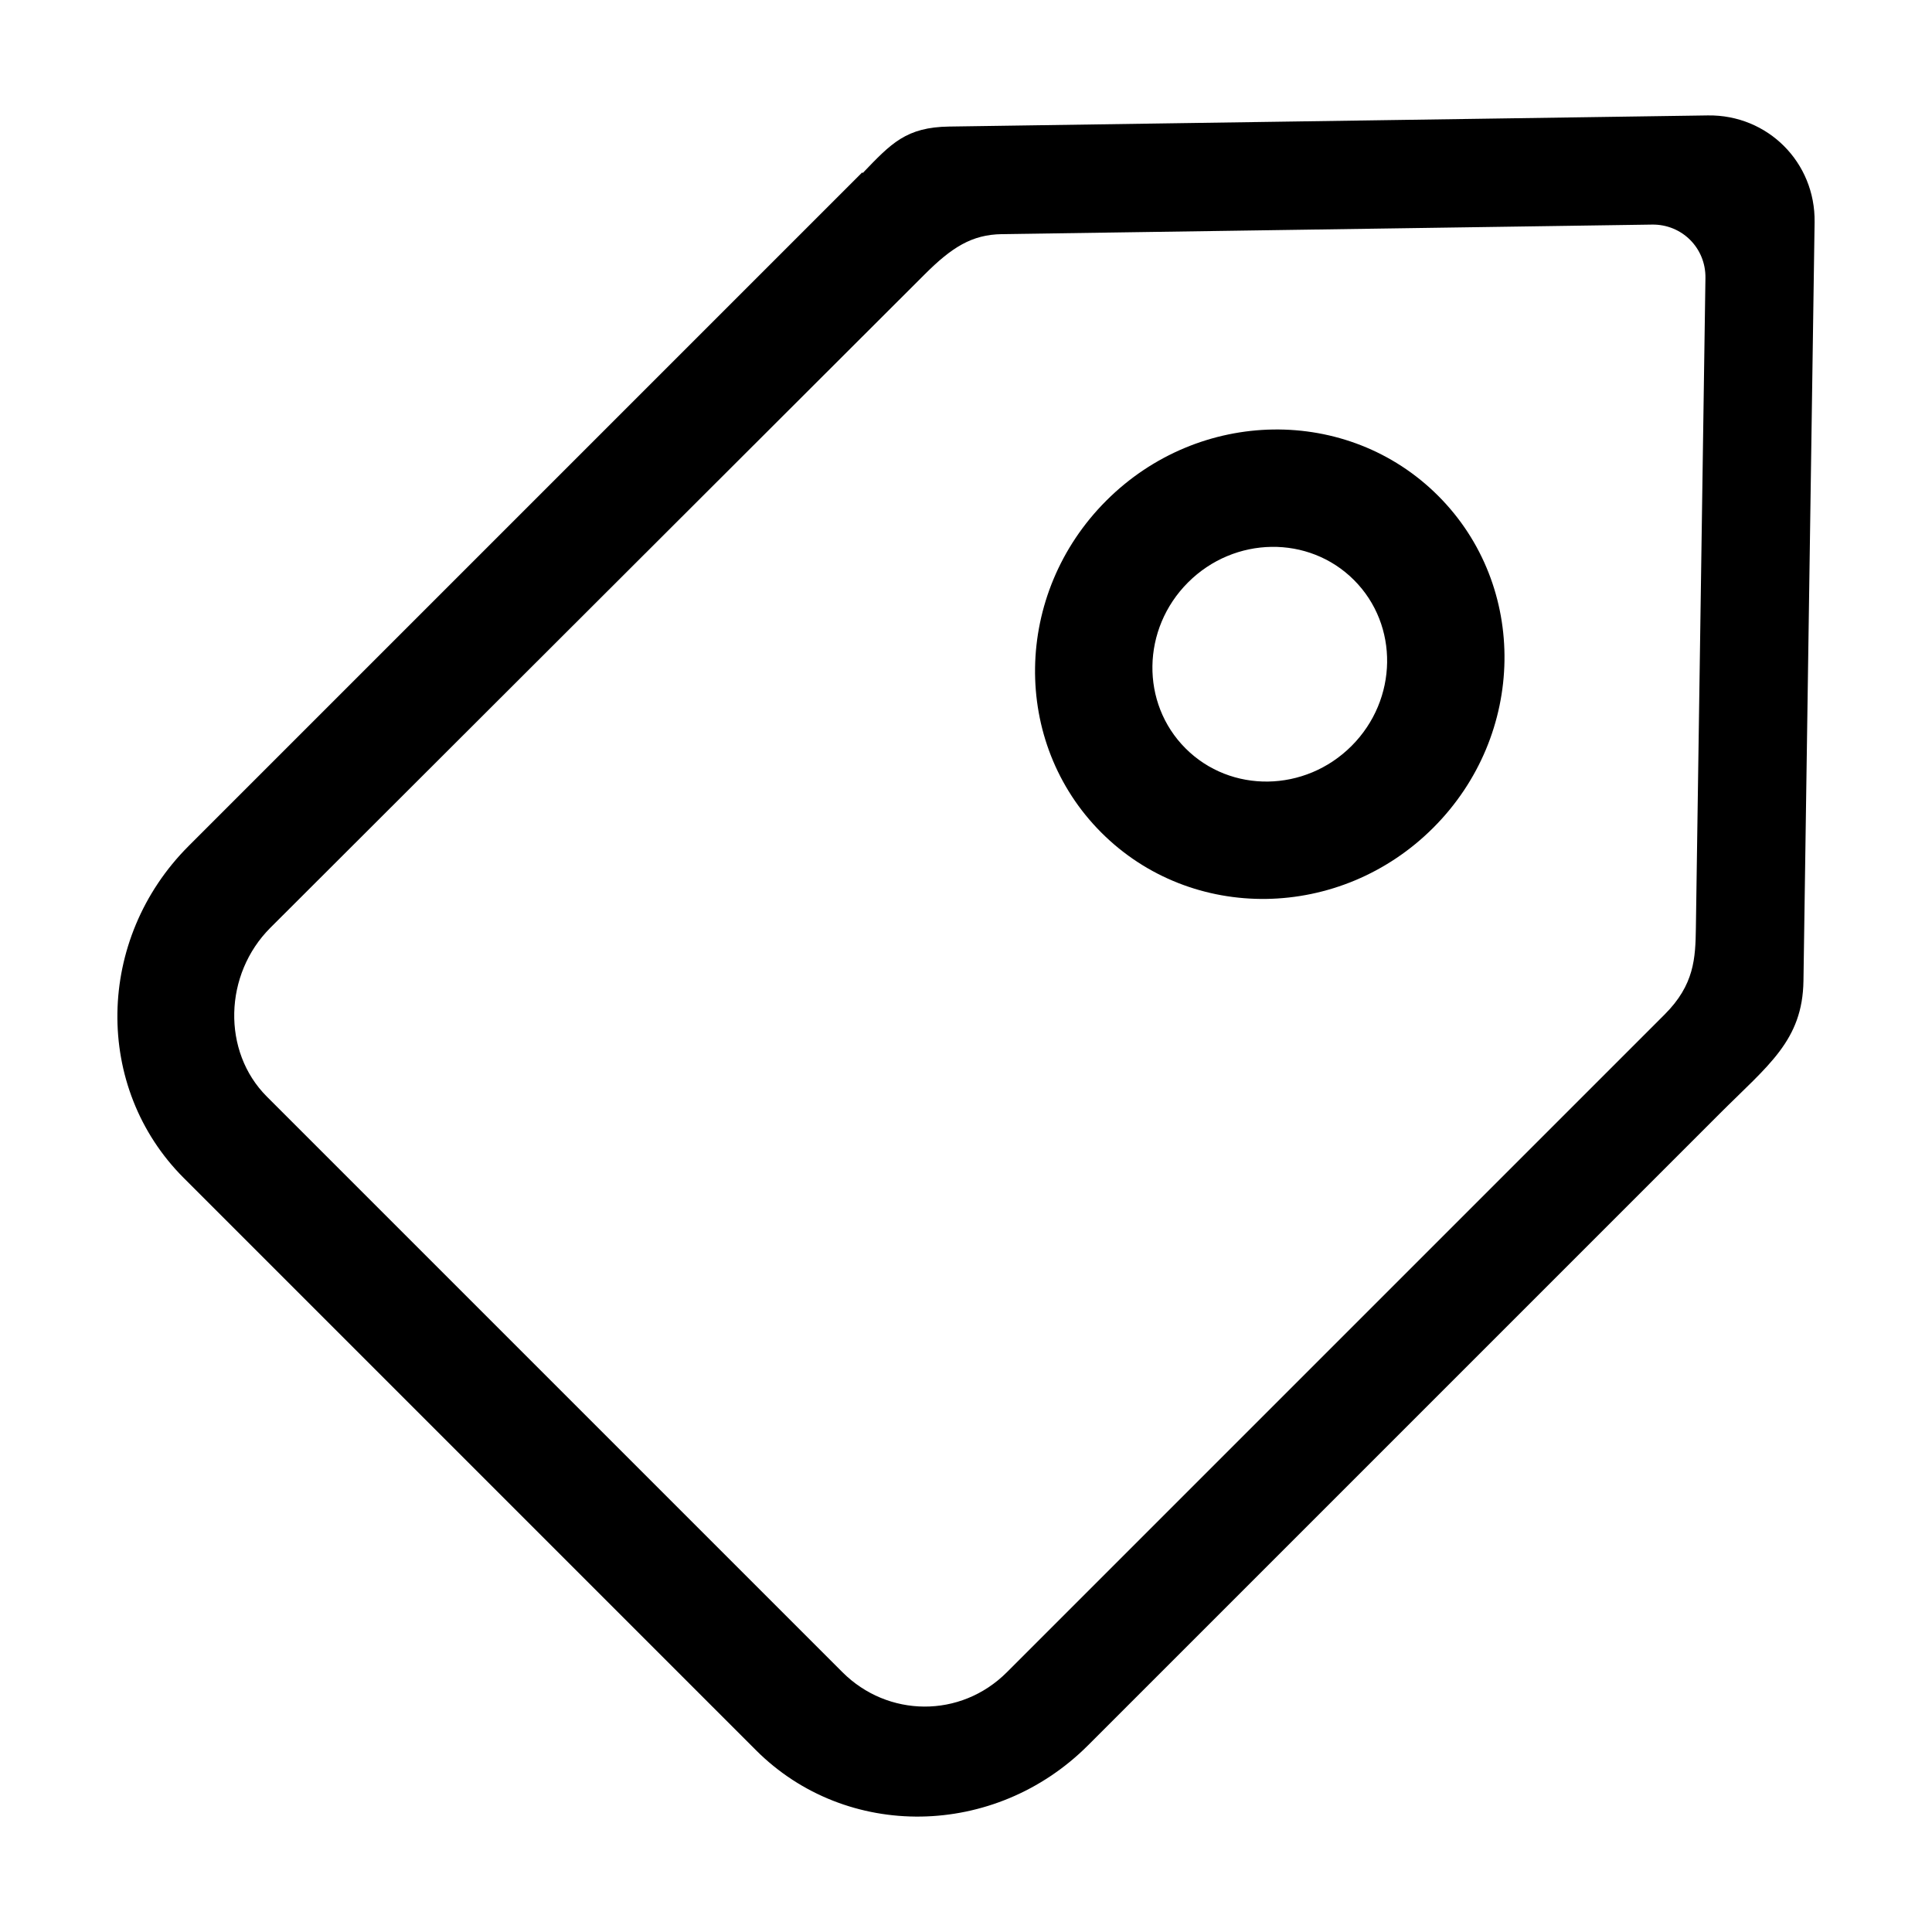
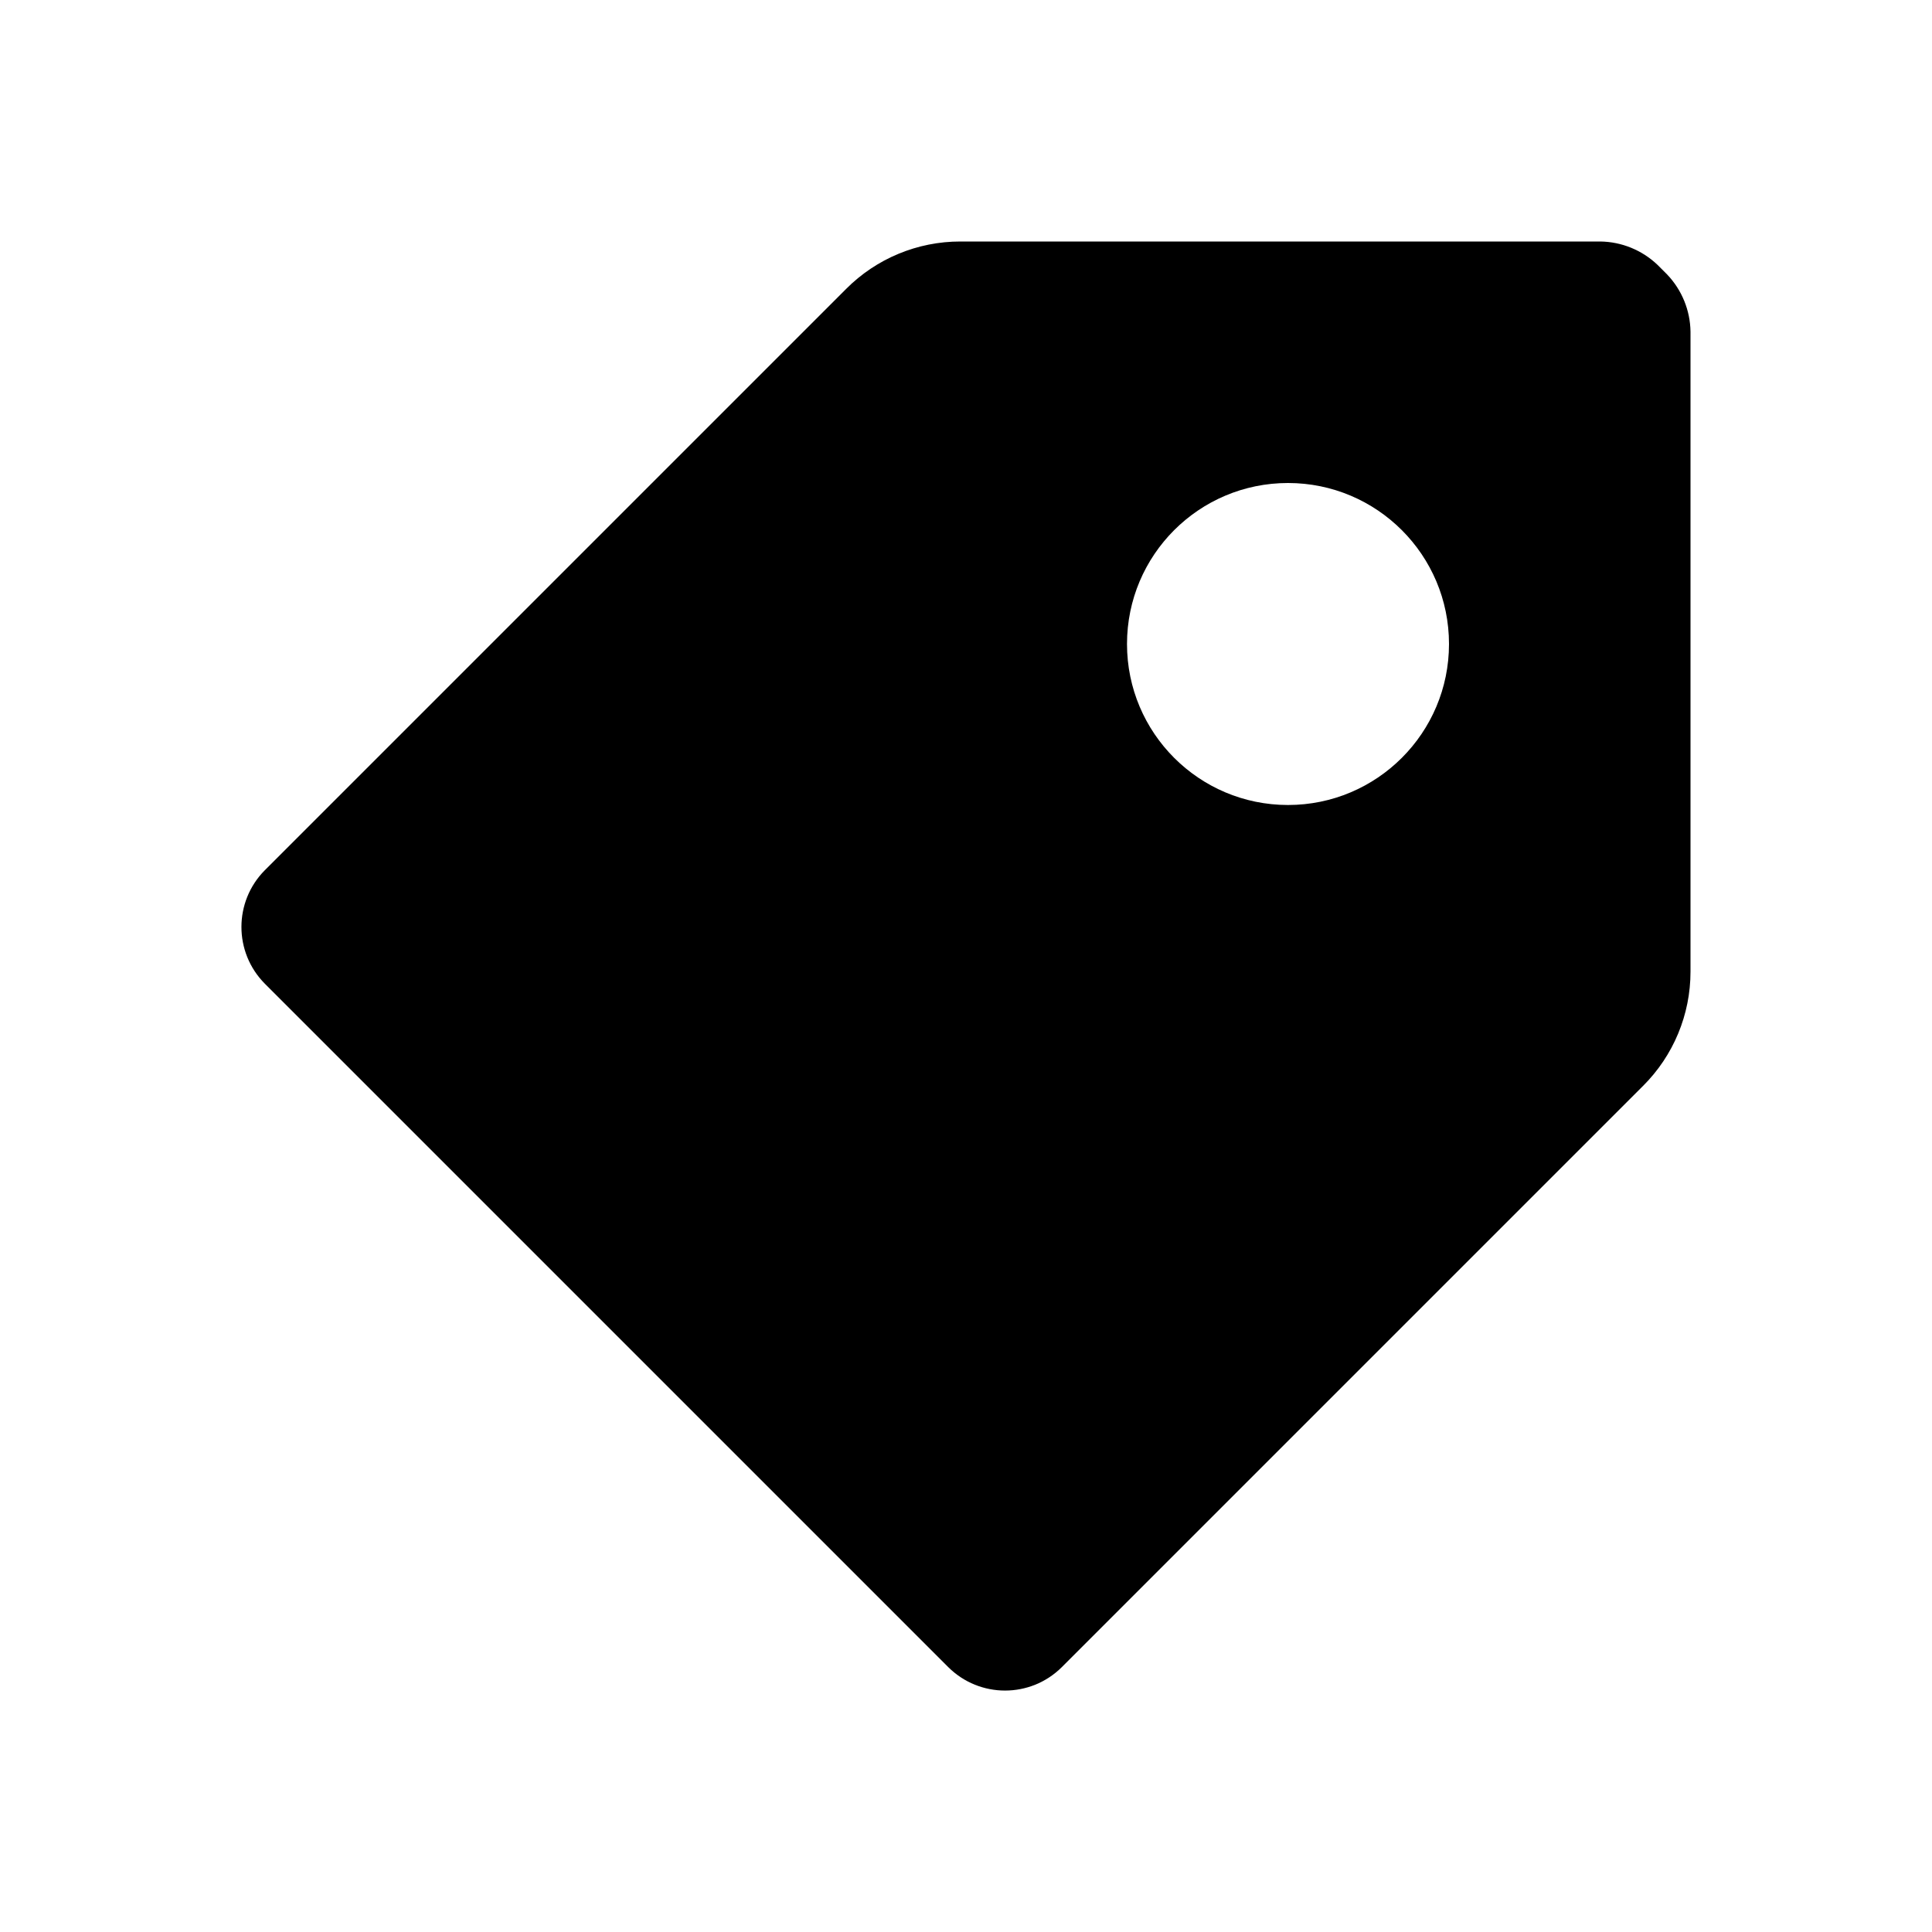
- <svg xmlns="http://www.w3.org/2000/svg" t="1579161515630" class="icon" viewBox="0 0 1024 1024" version="1.1" p-id="2095" width="200" height="200">
+ <svg xmlns="http://www.w3.org/2000/svg" t="1583919423432" class="icon" viewBox="0 0 1024 1024" version="1.1" p-id="1922" width="200" height="200">
  <defs>
    <style type="text/css" />
  </defs>
-   <path d="M586.335 265.376c-49.293 49.293-50.452 128.061-2.587 175.926 47.867 47.867 126.633 46.706 175.926-2.587 49.297-49.297 50.452-128.057 2.585-175.924C714.393 214.926 635.631 216.079 586.335 265.376zM716.339 395.38c-24.645 24.645-64.029 25.224-87.961 1.292-23.932-23.932-23.353-63.317 1.292-87.961 24.645-24.645 64.029-25.224 87.961-1.292C741.563 331.351 740.984 370.736 716.339 395.38z" p-id="2096" />
-   <path d="M905.176 61.174l-402.086 5.903c-22.758 0.336-30.648 8.801-45.814 24.617l-0.301-0.301L99.962 448.408c-49.295 49.295-50.454 128.059-2.587 175.926l303.344 303.344c47.865 47.865 126.629 46.706 175.924-2.589l334.702-334.702c25.859-25.859 44.058-38.803 44.527-70.527l5.903-402.086C962.242 86.049 936.902 60.709 905.176 61.174zM898.85 491.98c-0.233 15.865-0.802 29.957-16.521 45.677L533.68 886.306c-24.647 24.647-63.229 23.932-87.162 0L141.451 581.238c-23.932-23.932-22.801-64.853 1.844-89.498l346.805-346.312c14.323-14.323 25.004-21.095 40.871-21.329l344.647-5.064c15.863-0.235 28.533 12.434 28.3 28.3L898.85 491.98z" p-id="2097" />
+   <path d="M883.627 145.493l-5.12-5.12a44.8 44.8 0 0 0-30.293-12.373h-339.2a85.333 85.333 0 0 0-60.587 25.173l-308.053 308.053a42.667 42.667 0 0 0 0 60.16l362.24 362.24a42.667 42.667 0 0 0 60.16 0l308.053-308.053a85.333 85.333 0 0 0 25.173-60.587V175.787a44.8 44.8 0 0 0-12.373-30.293zM682.667 426.667a85.333 85.333 0 1 1 85.333-85.333 85.333 85.333 0 0 1-85.333 85.333z" p-id="1923" />
</svg>
